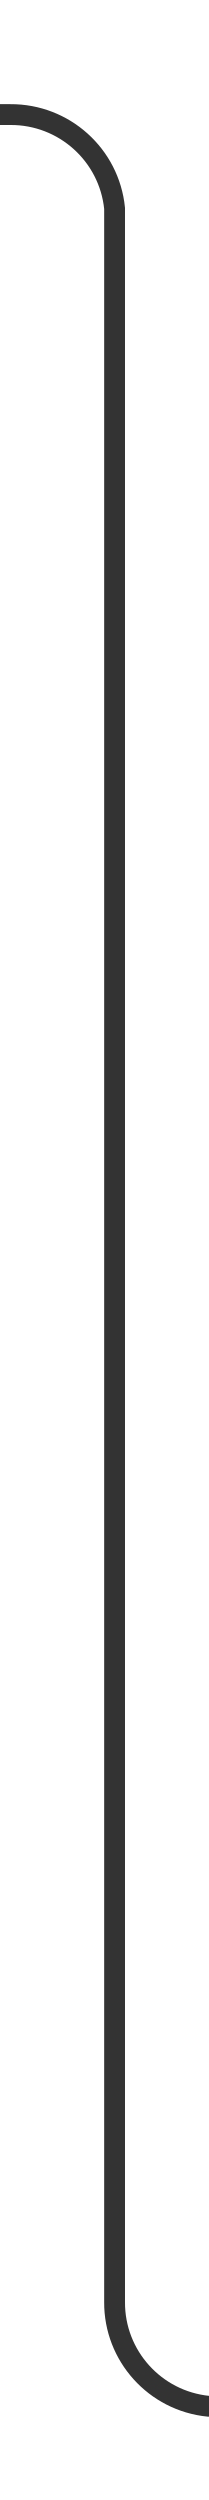
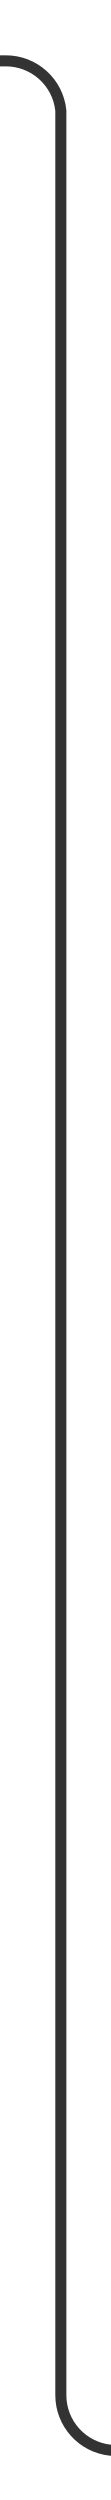
- <svg xmlns="http://www.w3.org/2000/svg" version="1.1" width="10px" height="120px" preserveAspectRatio="xMidYMin meet" viewBox="646 3865  8 120">
-   <path d="M 670 3980.5  L 655 3980.5  A 5 5 0 0 1 650.5 3975.5 L 650.5 3875  A 5 5 0 0 0 645.5 3870.5 L 616 3870.5  " stroke-width="1" stroke="#333333" fill="none" />
-   <path d="M 617 3864.2  L 611 3870.5  L 617 3876.8  L 617 3864.2  Z " fill-rule="nonzero" fill="#333333" stroke="none" />
+ <svg xmlns="http://www.w3.org/2000/svg" version="1.1" width="10px" height="226px" preserveAspectRatio="xMidYMin meet" viewBox="638 3024  8 226">
+   <path d="M 674 3245.5  L 647 3245.5  A 5 5 0 0 1 642.5 3240.5 L 642.5 3034  A 5 5 0 0 0 637.5 3029.5 L 616 3029.5  " stroke-width="1" stroke="#333333" fill="none" />
+   <path d="M 617 3023.2  L 611 3029.5  L 617 3035.8  L 617 3023.2  Z " fill-rule="nonzero" fill="#333333" stroke="none" />
</svg>
